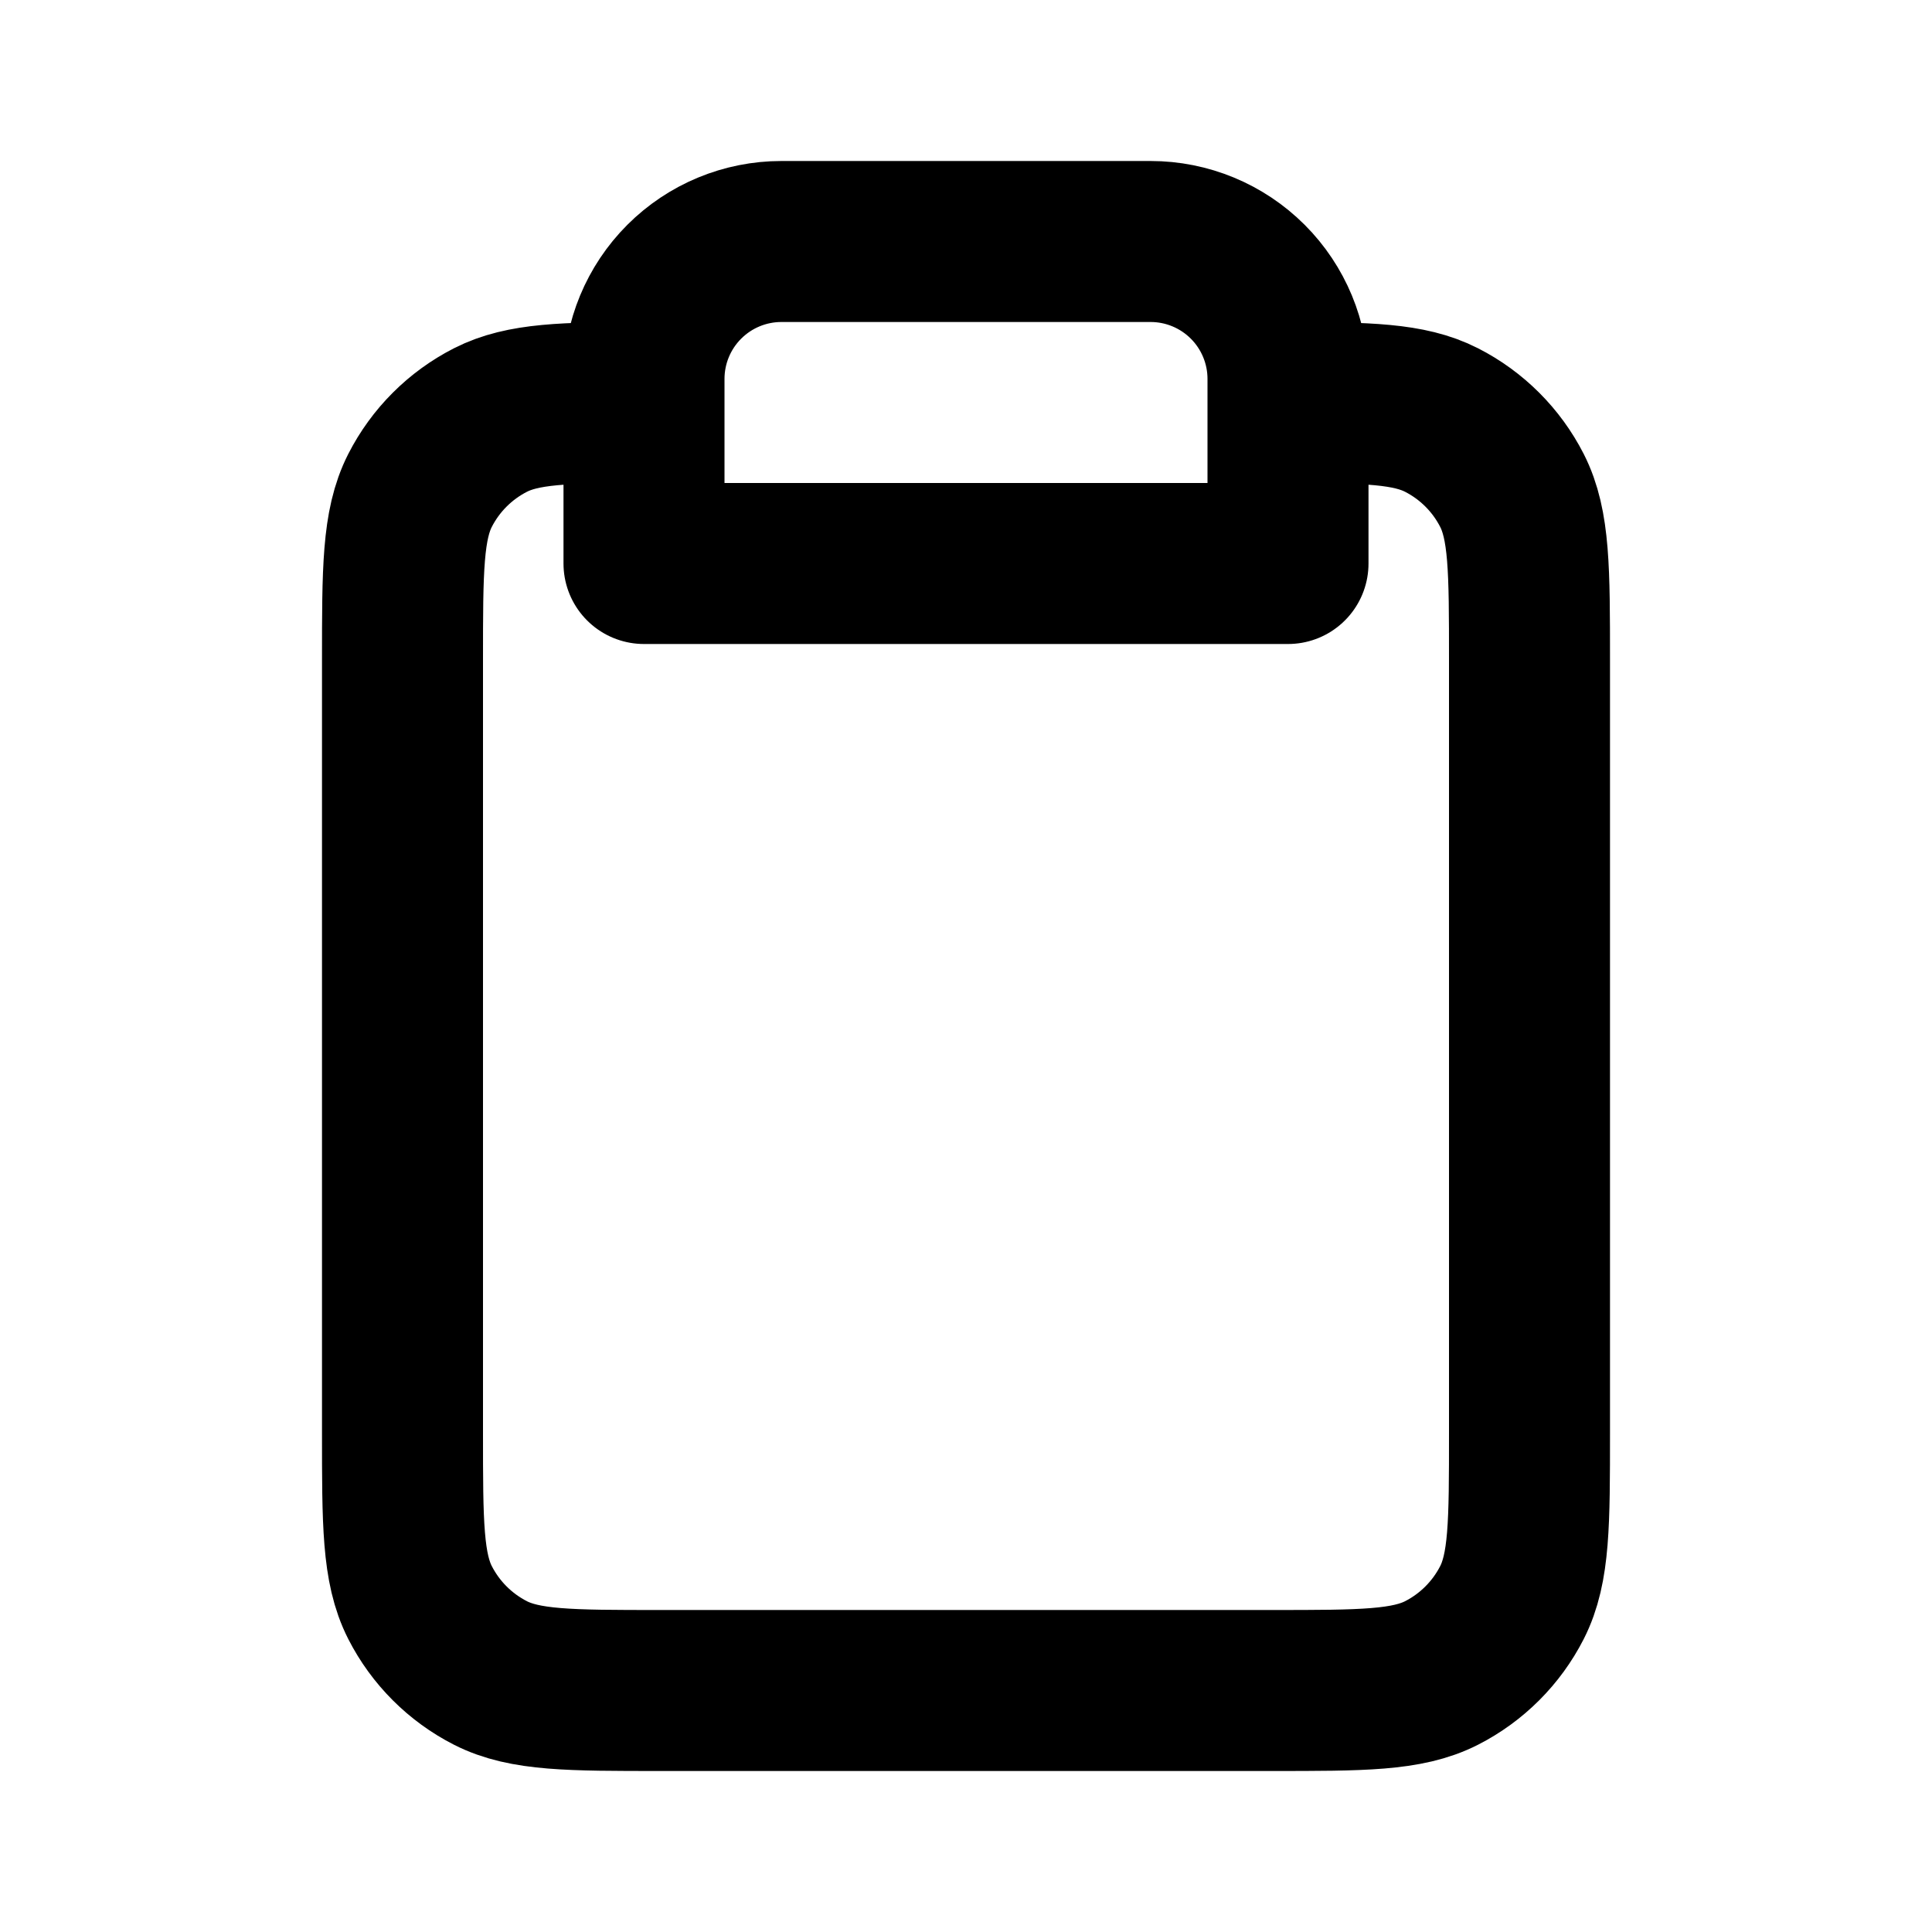
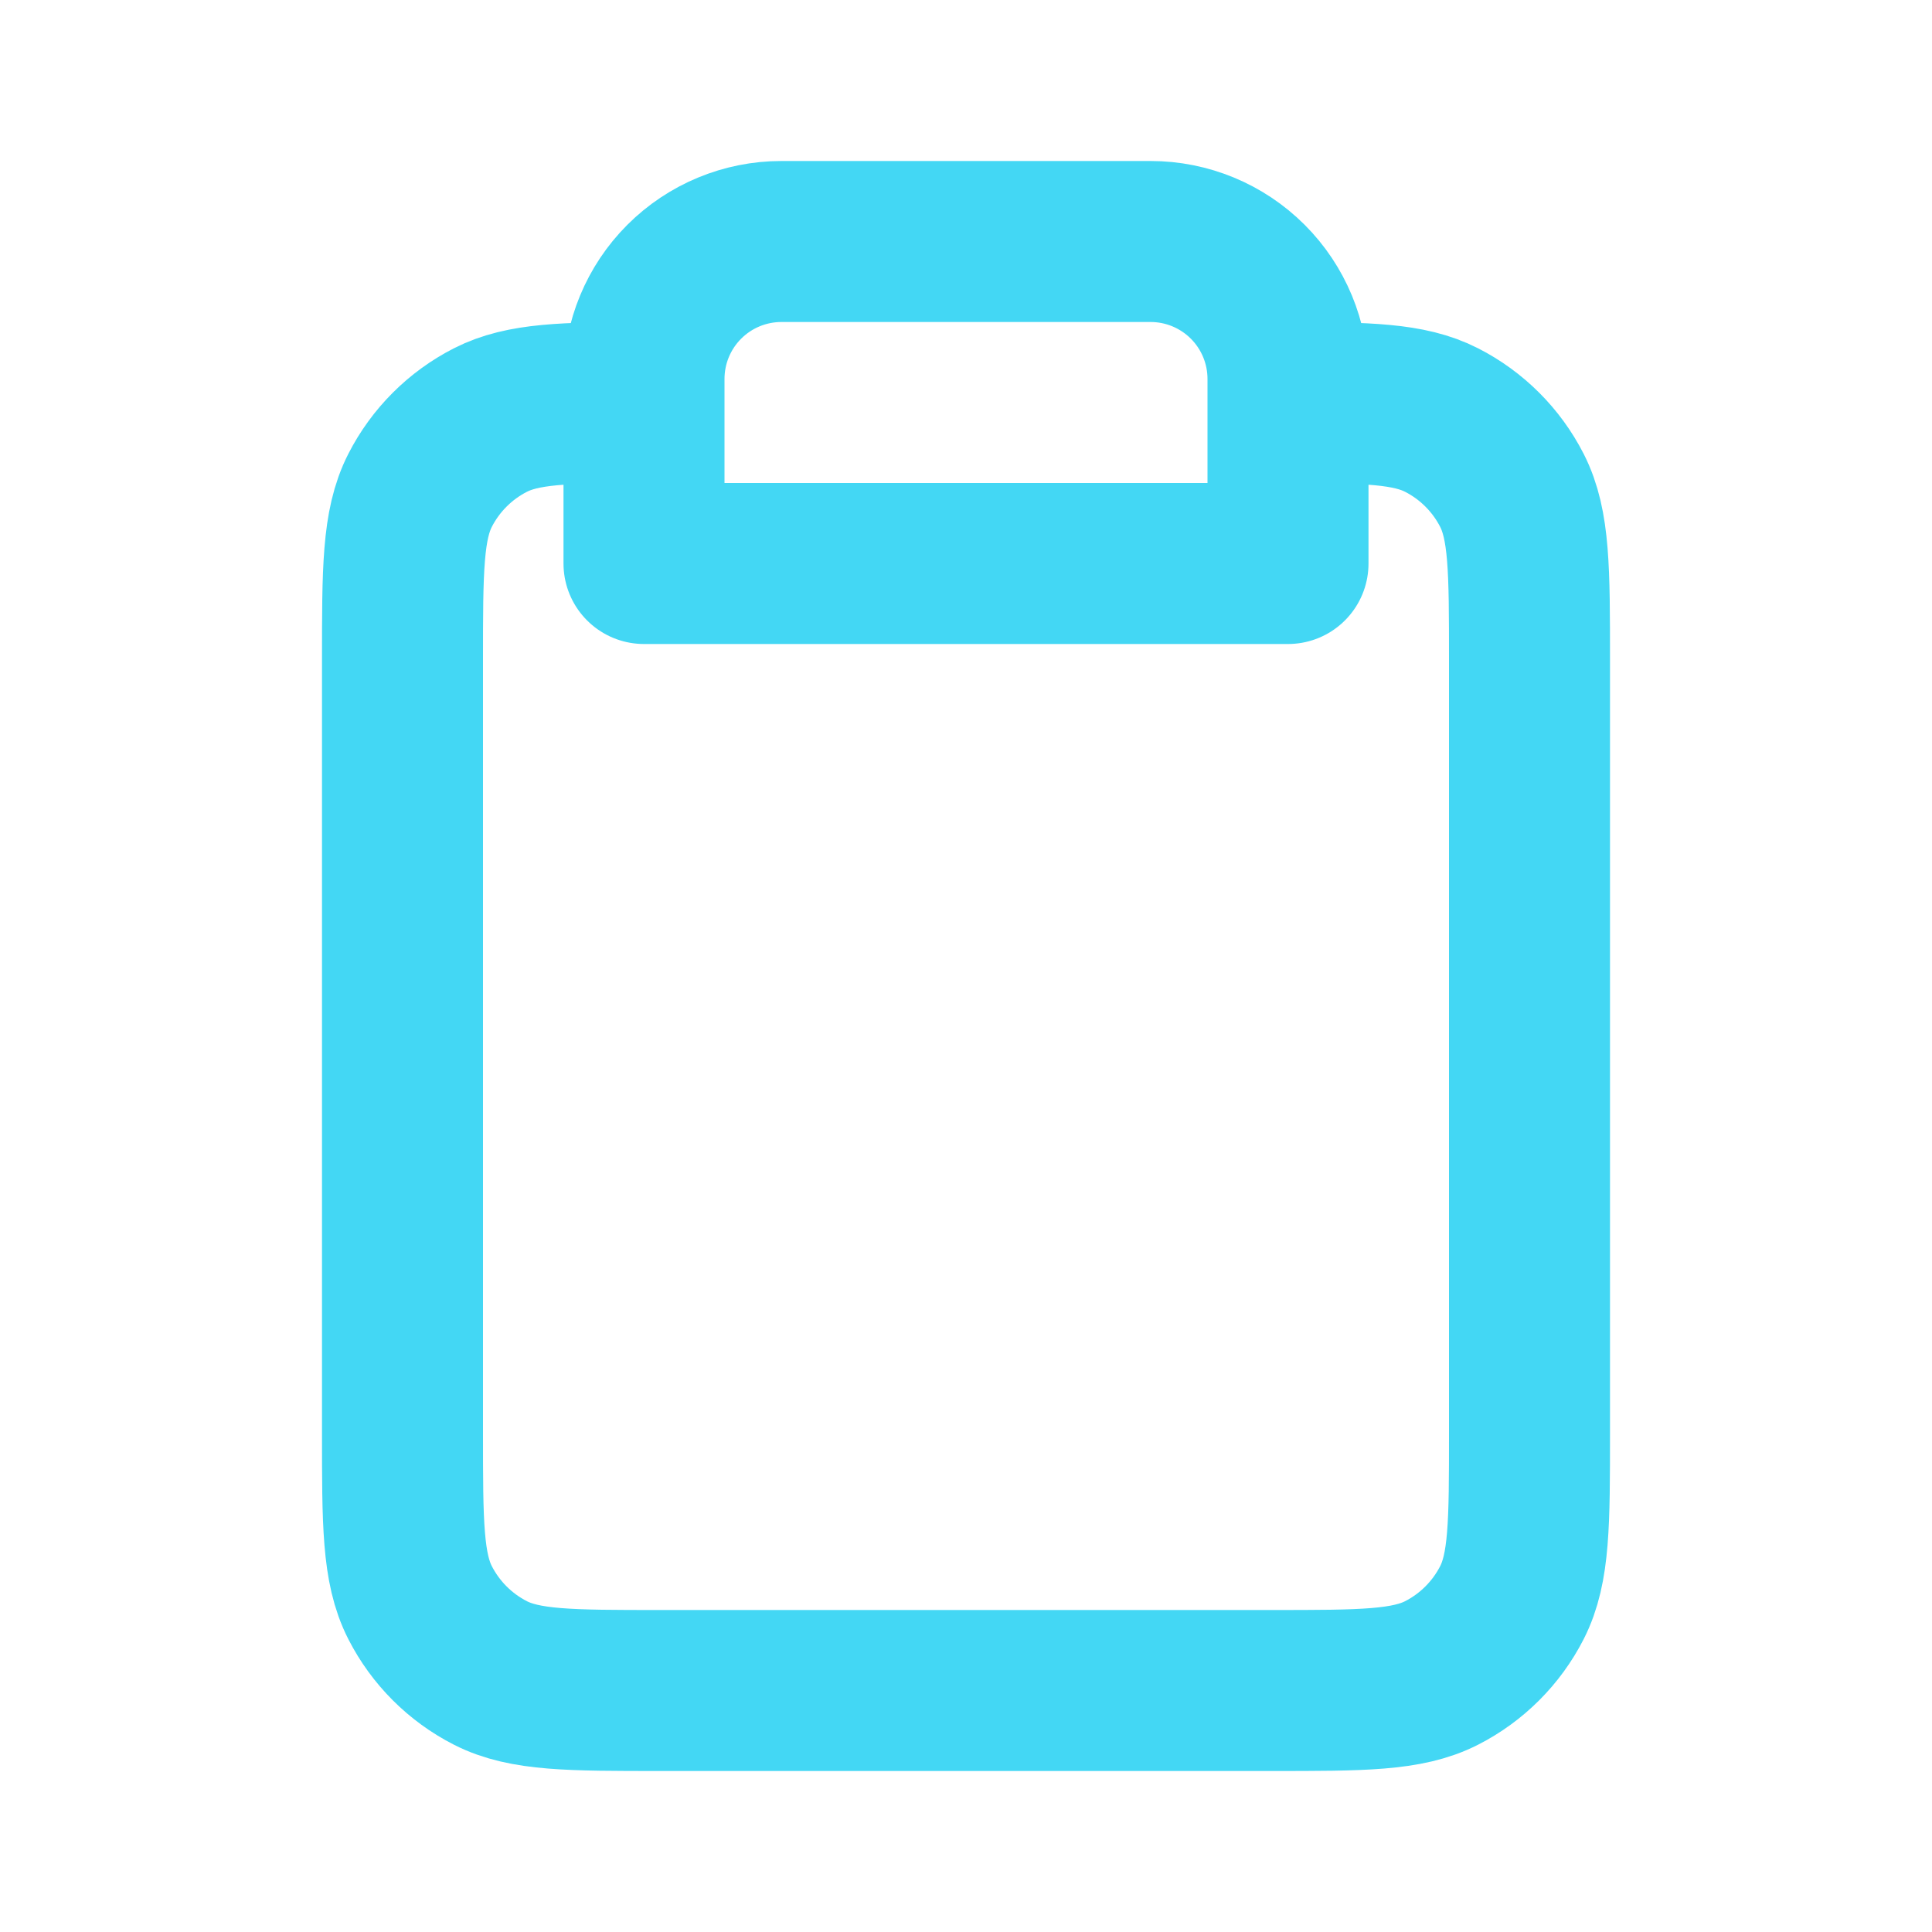
<svg xmlns="http://www.w3.org/2000/svg" width="20px" height="20px" viewBox="0 0 24 24" fill="none">
-   <path d="M8 5C7.012 5.001 6.494 5.013 6.092 5.218C5.716 5.41 5.41 5.716 5.218 6.092C5 6.52 5 7.08 5 8.2V17.8C5 18.92 5 19.48 5.218 19.908C5.41 20.284 5.716 20.59 6.092 20.782C6.52 21 7.08 21 8.2 21H15.8C16.92 21 17.48 21 17.908 20.782C18.284 20.59 18.59 20.284 18.782 19.908C19 19.48 19 18.92 19 17.8V8.2C19 7.08 19 6.52 18.782 6.092C18.59 5.716 18.284 5.41 17.908 5.218C17.506 5.013 16.988 5.001 16 5M8 5V7H16V5M8 5V4.707C8 4.254 8.18 3.82 8.5 3.5C8.82 3.18 9.254 3 9.707 3H14.293C14.746 3 15.18 3.18 15.5 3.5C15.82 3.82 16 4.254 16 4.707V5" stroke="#000000" stroke-width="2" stroke-linecap="round" stroke-linejoin="round" />
+   <path d="M8 5C7.012 5.001 6.494 5.013 6.092 5.218C5.716 5.41 5.41 5.716 5.218 6.092C5 6.52 5 7.08 5 8.2V17.8C5 18.92 5 19.48 5.218 19.908C5.41 20.284 5.716 20.59 6.092 20.782C6.52 21 7.08 21 8.2 21H15.8C16.92 21 17.48 21 17.908 20.782C18.284 20.59 18.59 20.284 18.782 19.908C19 19.48 19 18.92 19 17.8V8.2C19 7.08 19 6.52 18.782 6.092C18.59 5.716 18.284 5.41 17.908 5.218C17.506 5.013 16.988 5.001 16 5M8 5V7H16V5M8 5V4.707C8 4.254 8.18 3.82 8.5 3.5C8.82 3.18 9.254 3 9.707 3H14.293C14.746 3 15.18 3.18 15.5 3.5C15.82 3.82 16 4.254 16 4.707V5" stroke="#43d7f4" stroke-width="2" stroke-linecap="round" stroke-linejoin="round" />
</svg>
